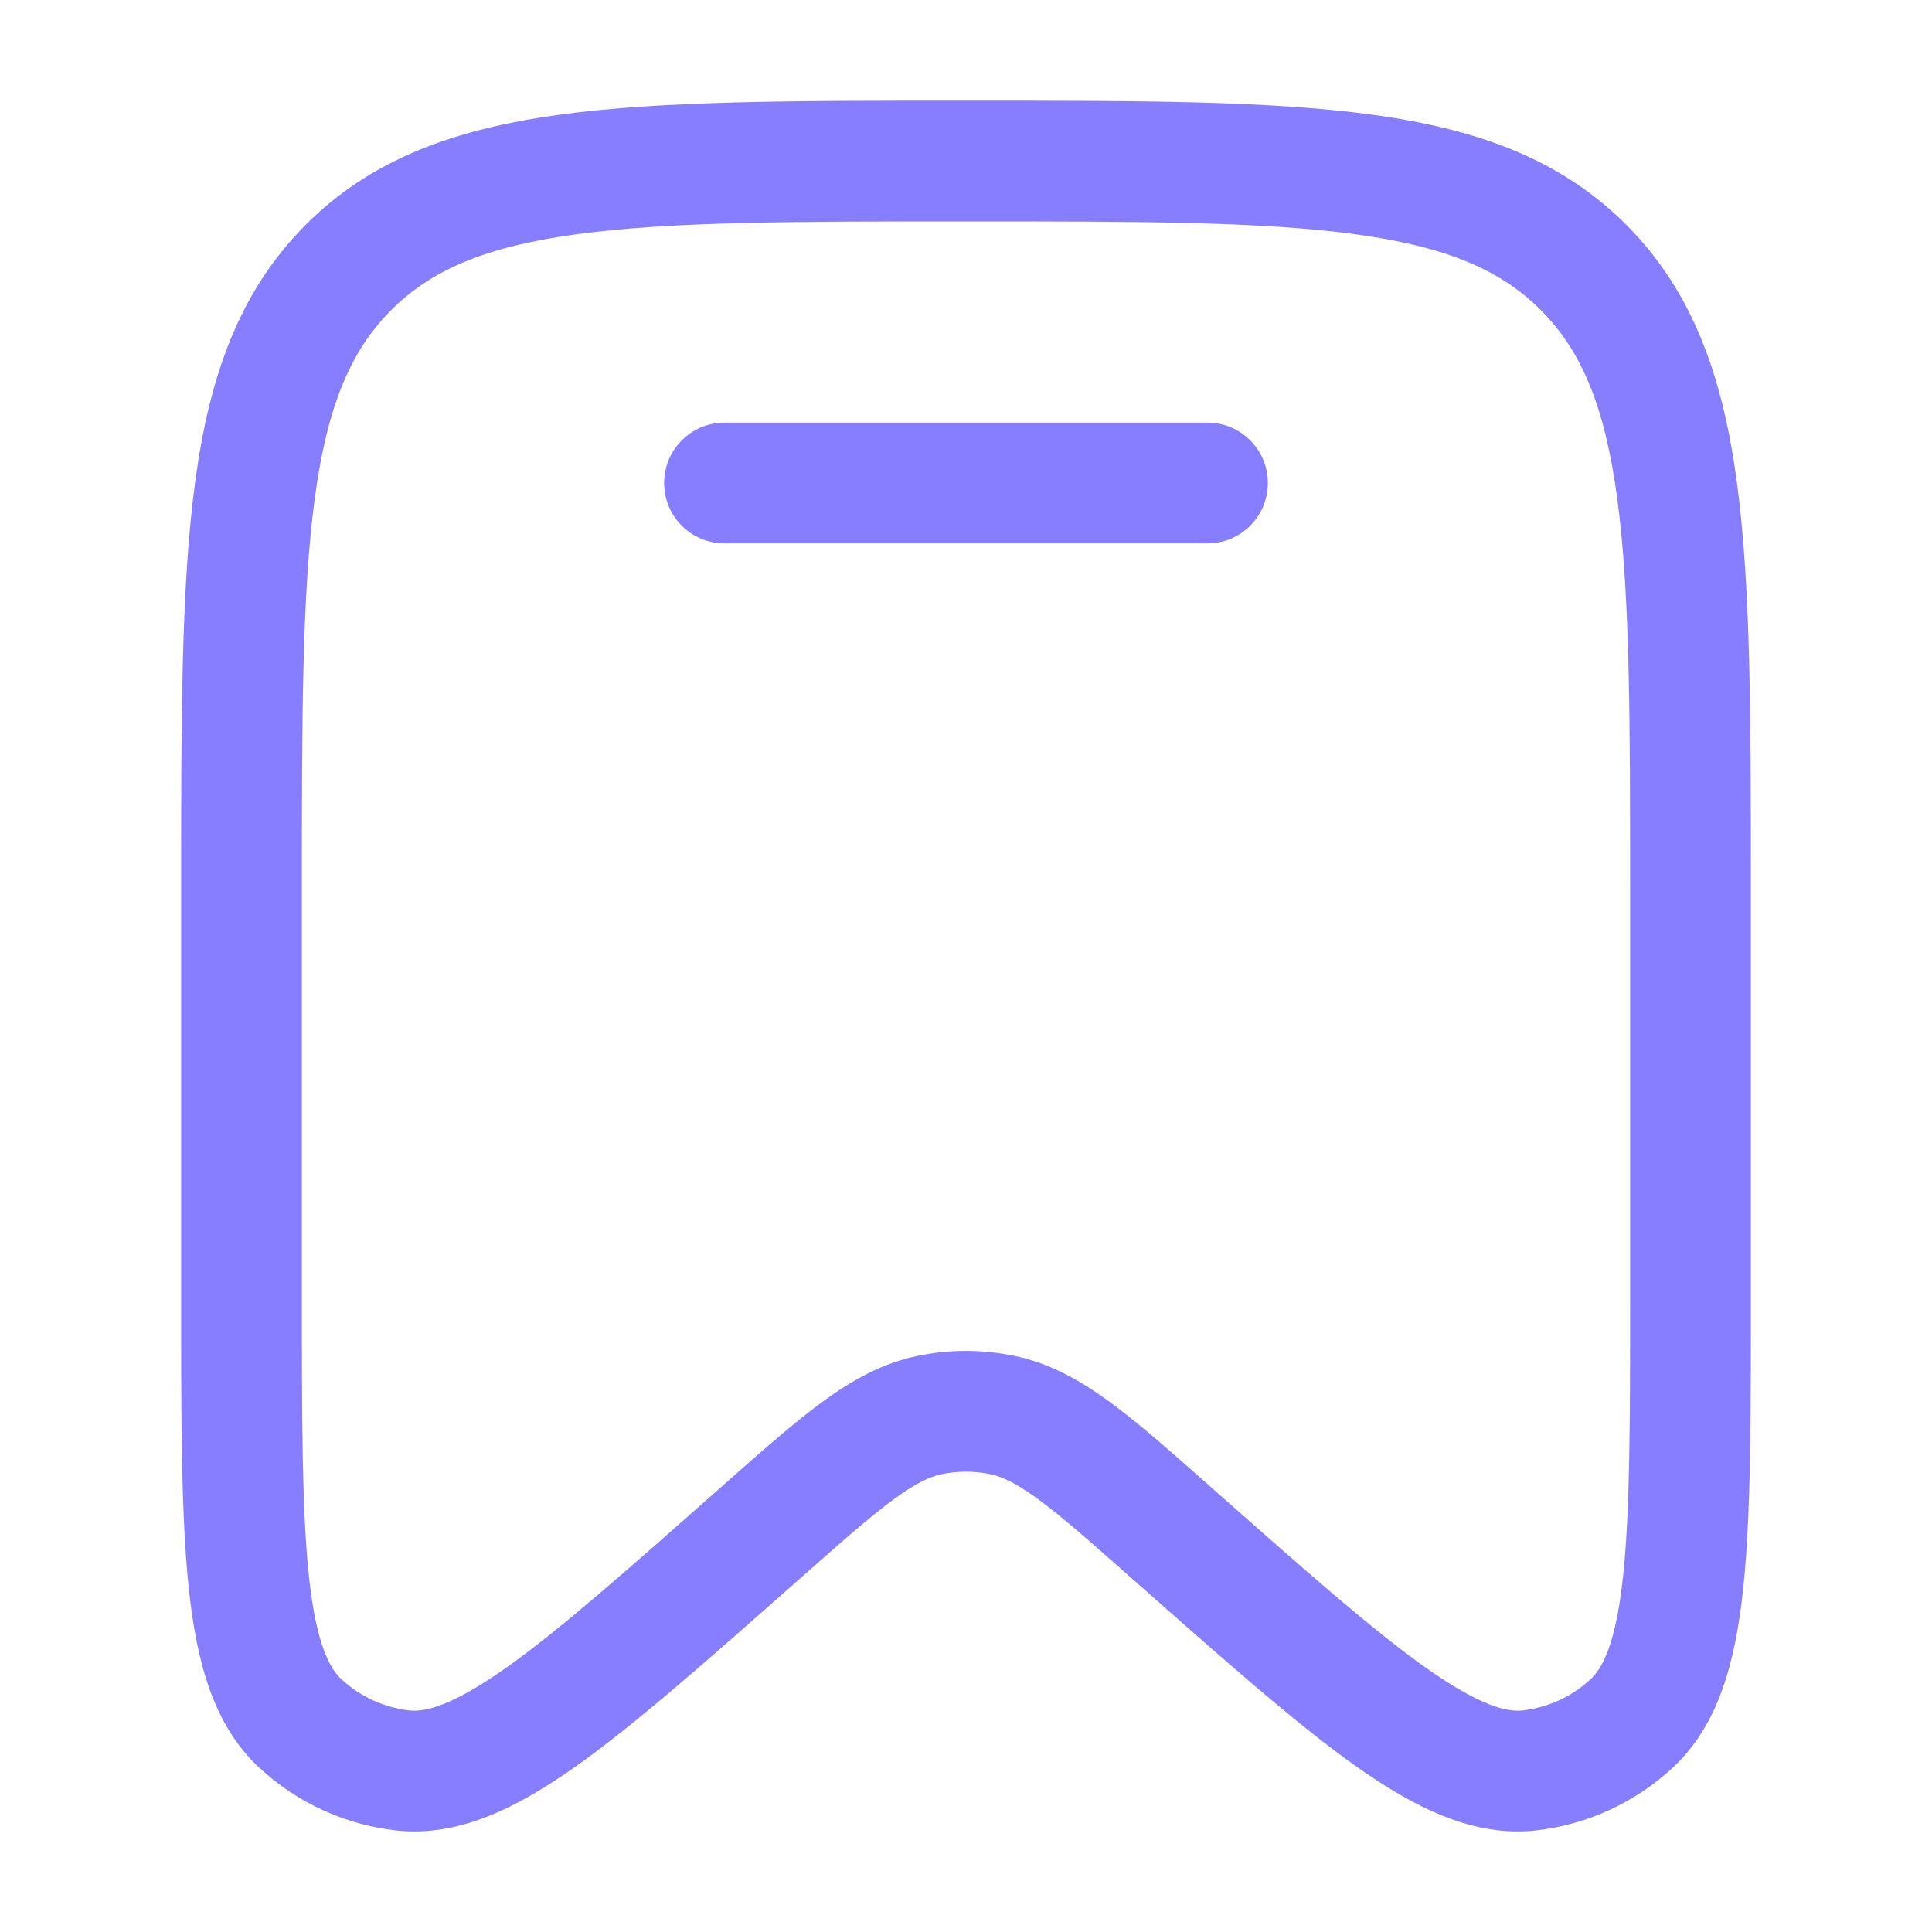
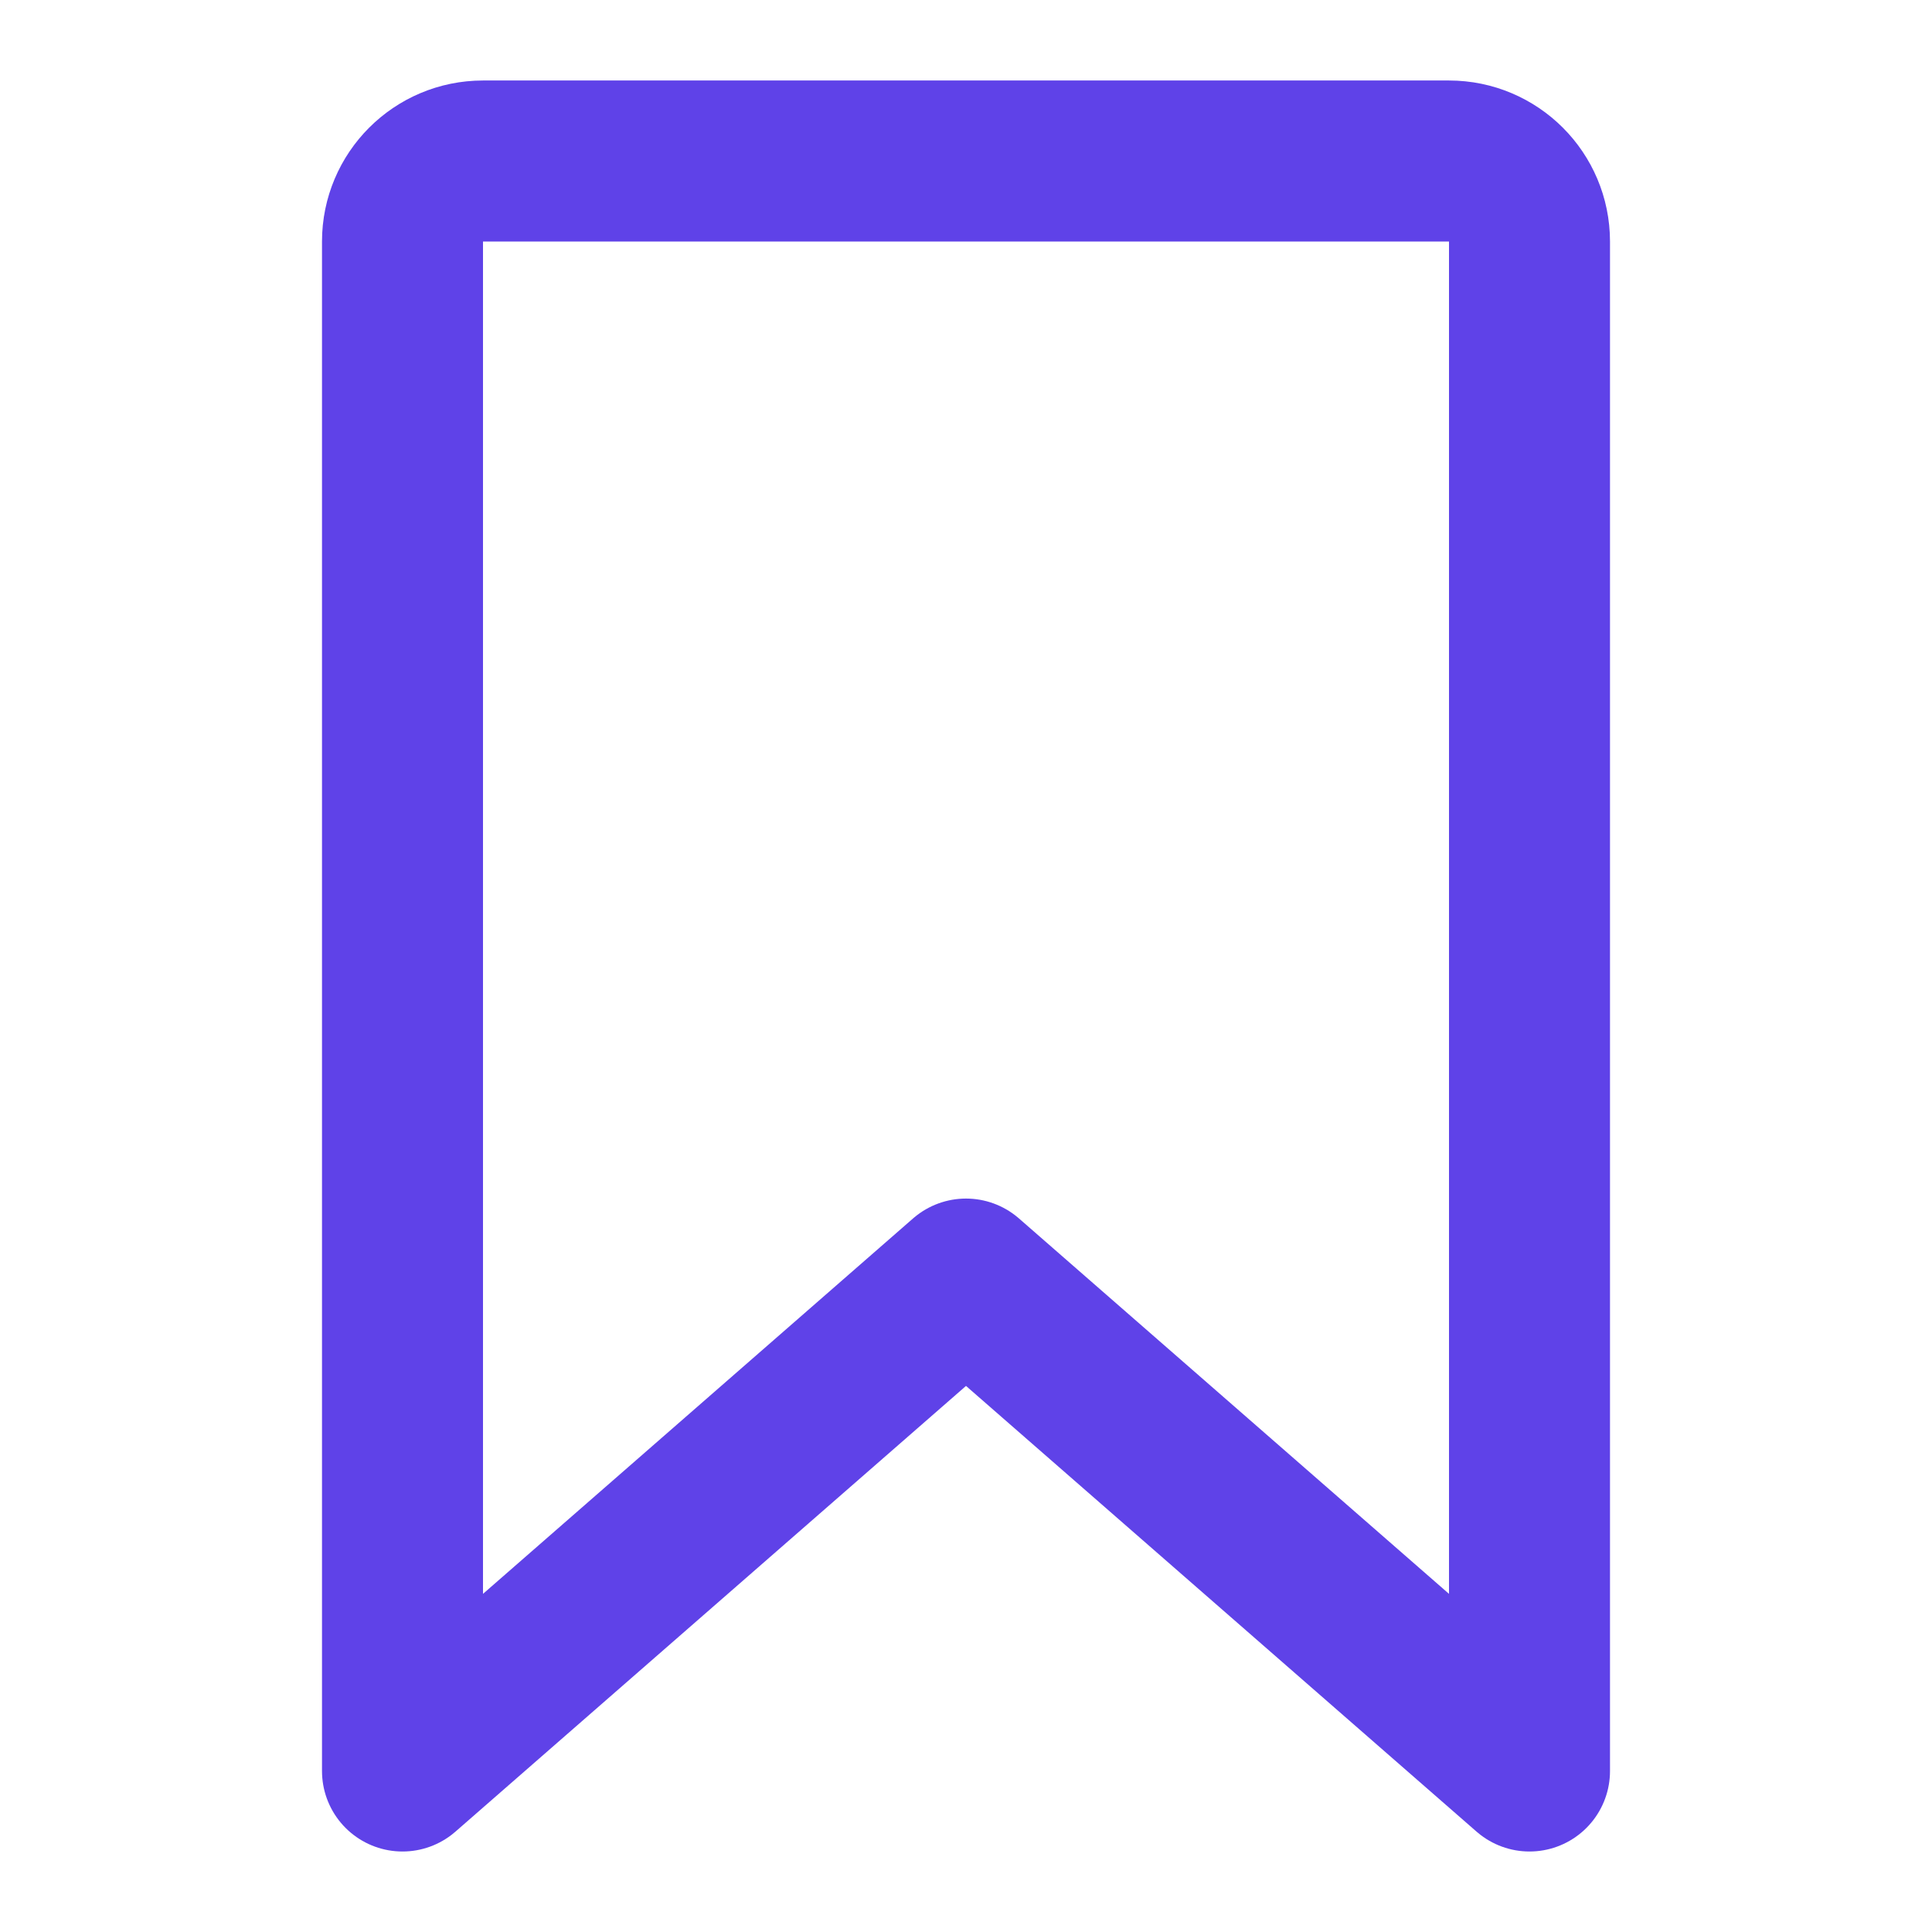
- <svg xmlns="http://www.w3.org/2000/svg" width="20" height="20" viewBox="0 0 20 20" fill="none">
-   <path d="M7.5 4.375C7.155 4.375 6.875 4.655 6.875 5C6.875 5.346 7.155 5.625 7.5 5.625H12.5C12.845 5.625 13.125 5.346 13.125 5C13.125 4.655 12.845 4.375 12.5 4.375H7.5Z" fill="#877EFF" />
-   <path fill-rule="evenodd" clip-rule="evenodd" d="M9.952 1.042C8.225 1.042 6.864 1.042 5.801 1.186C4.709 1.335 3.838 1.646 3.154 2.338C2.471 3.029 2.164 3.906 2.018 5.006C1.875 6.08 1.875 7.454 1.875 9.201V13.45C1.875 14.706 1.875 15.7 1.955 16.449C2.034 17.189 2.204 17.857 2.688 18.303C3.077 18.662 3.568 18.887 4.093 18.948C4.749 19.023 5.362 18.709 5.966 18.282C6.576 17.849 7.317 17.194 8.252 16.367L8.283 16.34C8.716 15.957 9.009 15.698 9.254 15.519C9.491 15.346 9.635 15.283 9.757 15.259C9.917 15.227 10.083 15.227 10.243 15.259C10.365 15.283 10.509 15.346 10.746 15.519C10.991 15.698 11.284 15.957 11.717 16.34L11.748 16.367C12.683 17.194 13.424 17.849 14.034 18.282C14.638 18.709 15.251 19.023 15.907 18.948C16.432 18.887 16.923 18.662 17.312 18.303C17.796 17.857 17.966 17.189 18.045 16.449C18.125 15.7 18.125 14.706 18.125 13.45V9.201C18.125 7.454 18.125 6.08 17.982 5.006C17.836 3.906 17.529 3.029 16.846 2.338C16.162 1.646 15.291 1.335 14.199 1.186C13.136 1.042 11.775 1.042 10.048 1.042H9.952ZM4.043 3.217C4.457 2.798 5.019 2.554 5.969 2.425C6.939 2.293 8.214 2.292 10 2.292C11.786 2.292 13.061 2.293 14.031 2.425C14.981 2.554 15.543 2.798 15.957 3.217C16.372 3.636 16.615 4.207 16.743 5.171C16.874 6.153 16.875 7.444 16.875 9.248V13.409C16.875 14.715 16.874 15.642 16.802 16.317C16.728 17.008 16.592 17.267 16.465 17.384C16.27 17.564 16.025 17.676 15.765 17.706C15.598 17.725 15.32 17.66 14.757 17.262C14.208 16.873 13.518 16.263 12.546 15.404L12.524 15.384C12.118 15.025 11.781 14.727 11.484 14.51C11.173 14.283 10.859 14.108 10.49 14.034C10.166 13.968 9.834 13.968 9.51 14.034C9.141 14.108 8.827 14.283 8.516 14.51C8.219 14.727 7.882 15.025 7.476 15.384L7.454 15.404C6.482 16.263 5.792 16.873 5.243 17.262C4.68 17.66 4.402 17.725 4.235 17.706C3.975 17.676 3.73 17.564 3.535 17.384C3.408 17.267 3.272 17.008 3.198 16.317C3.126 15.642 3.125 14.715 3.125 13.409V9.248C3.125 7.444 3.126 6.153 3.257 5.171C3.385 4.207 3.628 3.636 4.043 3.217Z" fill="#877EFF" />
+ <svg xmlns="http://www.w3.org/2000/svg" width="26" height="26" viewBox="0 0 24 24" fill="none">
+   <path d="M5 22V3C5 2.448 5.448 2 6 2H18C18.552 2 19 2.448 19 3V22L12 15.889L5 22Z" stroke="#5f42e8" stroke-width="2" stroke-linecap="round" stroke-linejoin="round" style="" />
</svg>
